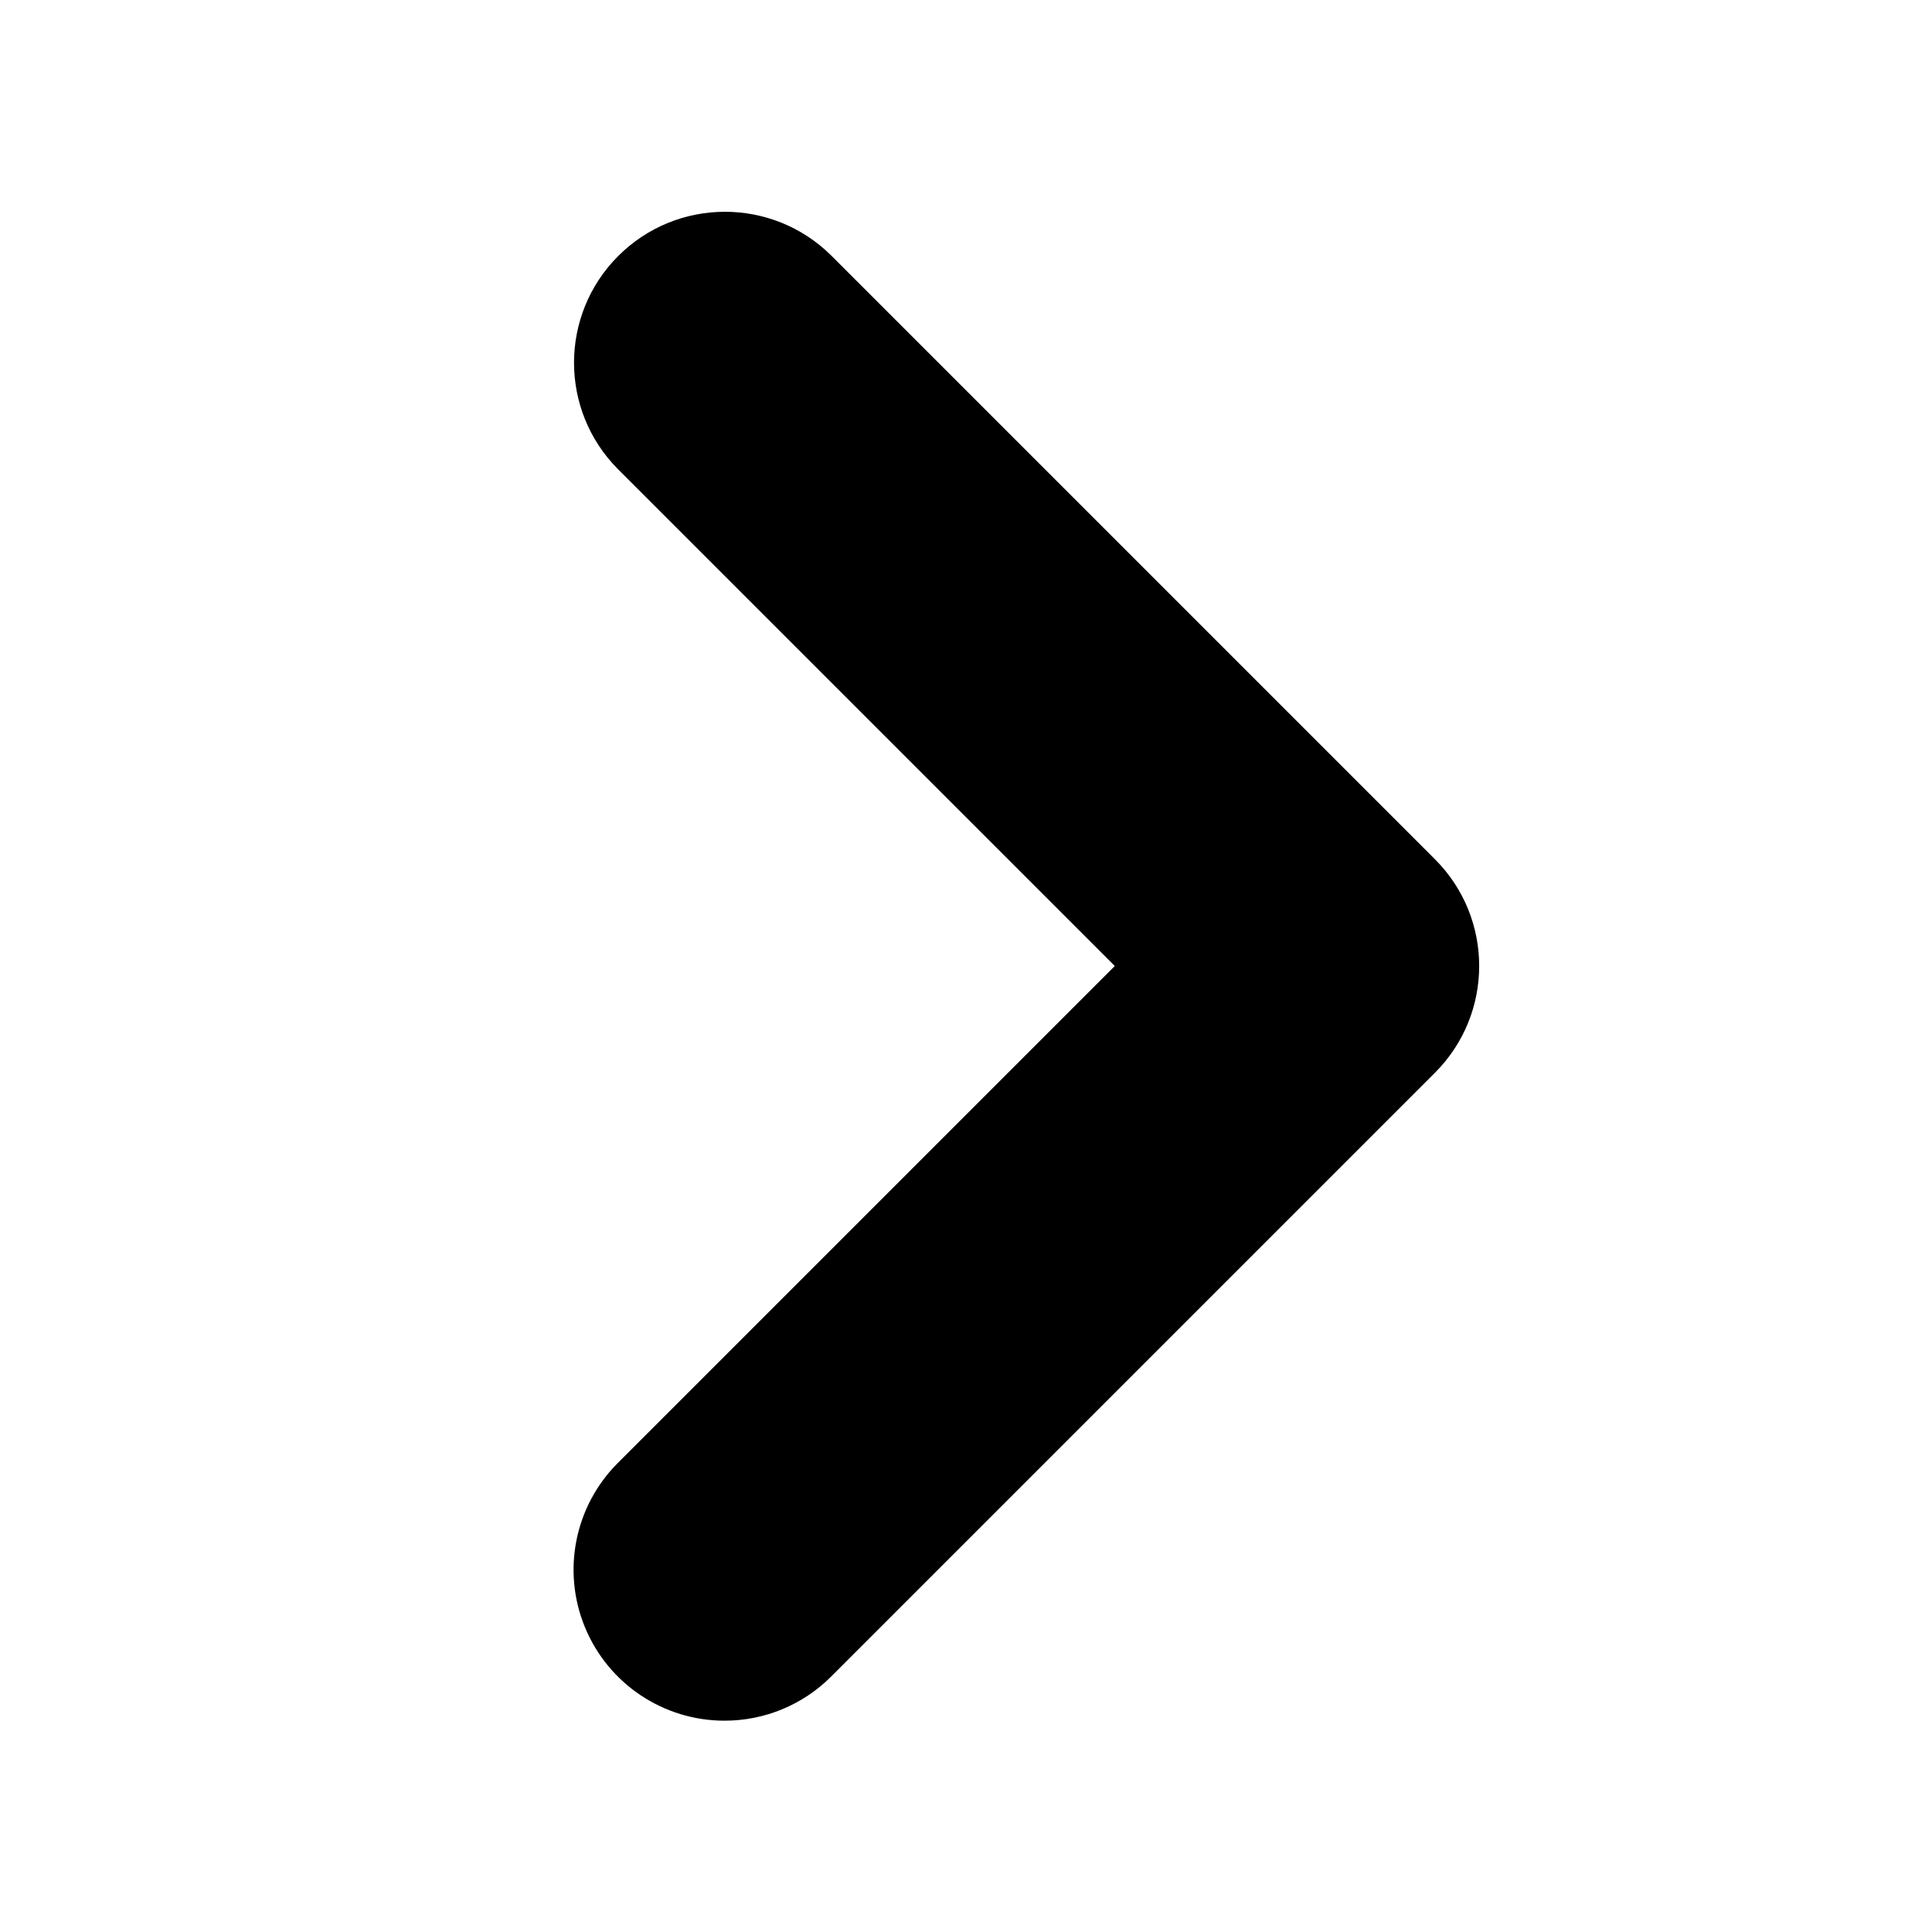
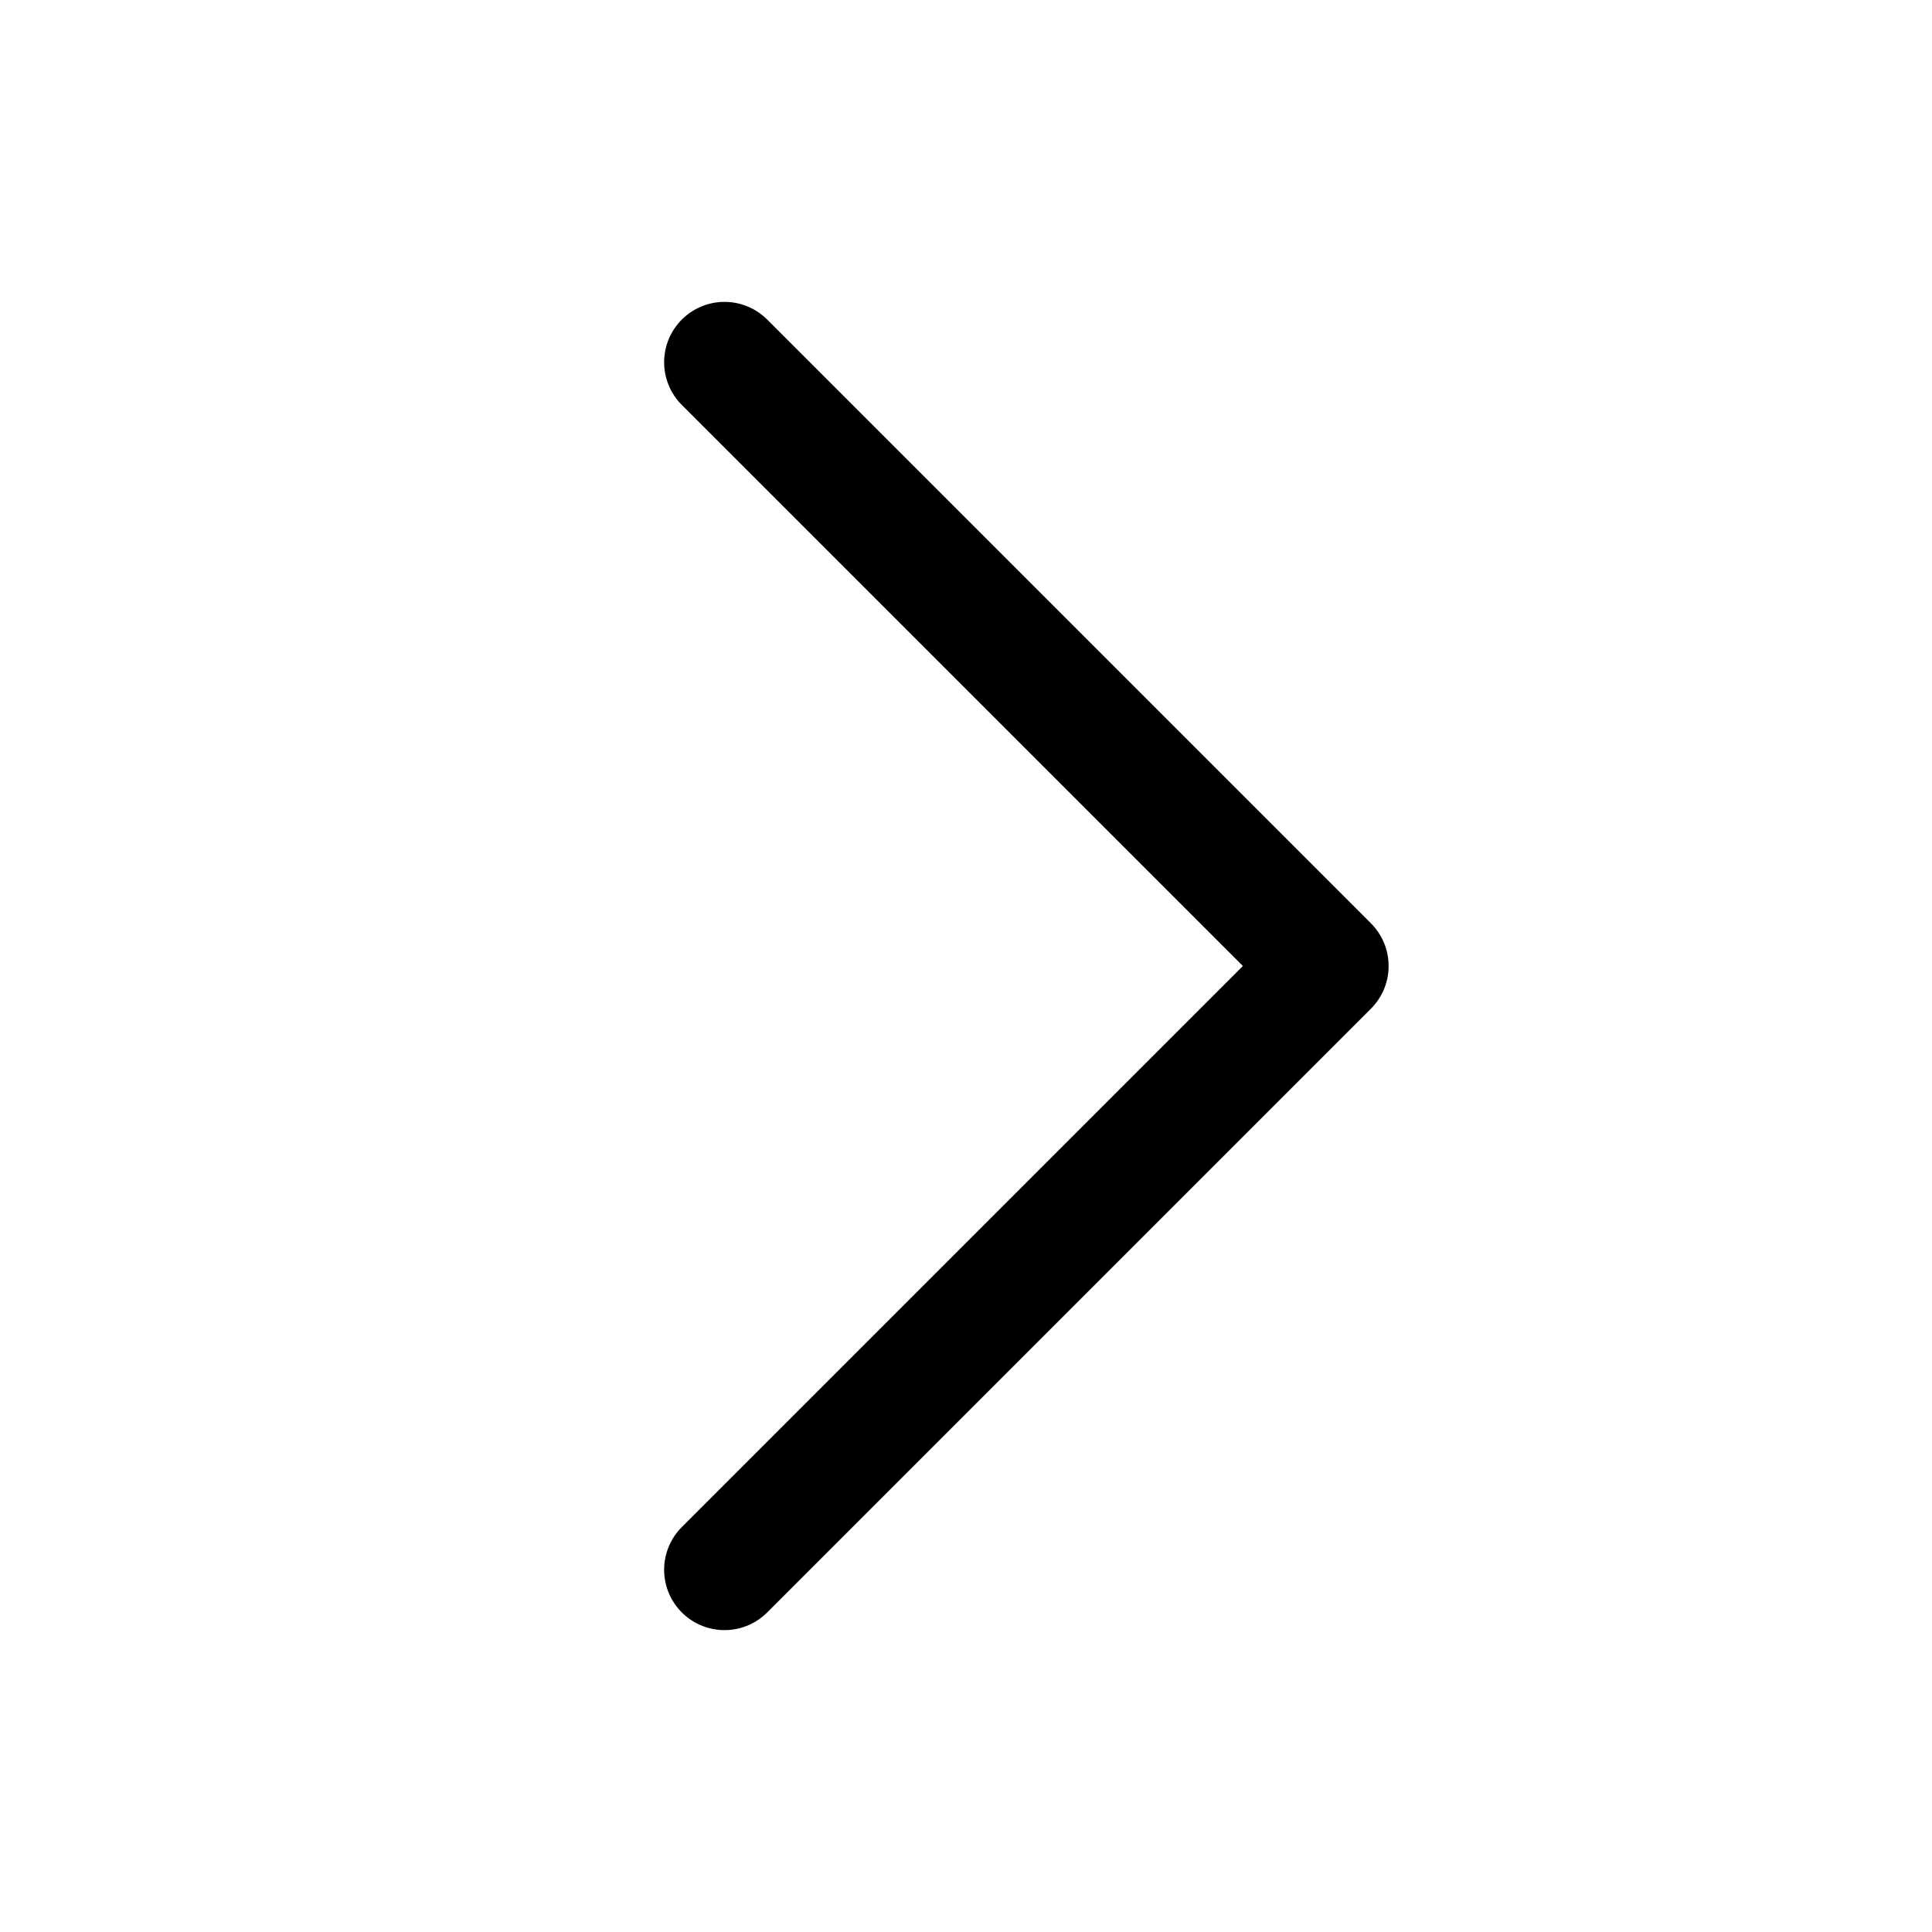
<svg xmlns="http://www.w3.org/2000/svg" id="Layer_1" data-name="Layer 1" viewBox="0 0 256 256">
  <rect width="256" height="256" fill="none" />
-   <path d="M96,228a20,20,0,0,1-14.142-34.142L147.716,128,81.858,62.142a20,20,0,0,1,28.284-28.284l80,80a20,20,0,0,1,0,28.284l-80,80A19.937,19.937,0,0,1,96,228Z" />
+   <polyline points="96 48 176 128 96 208" fill="none" stroke="#000" stroke-linecap="round" stroke-linejoin="round" stroke-width="16" />
</svg>
